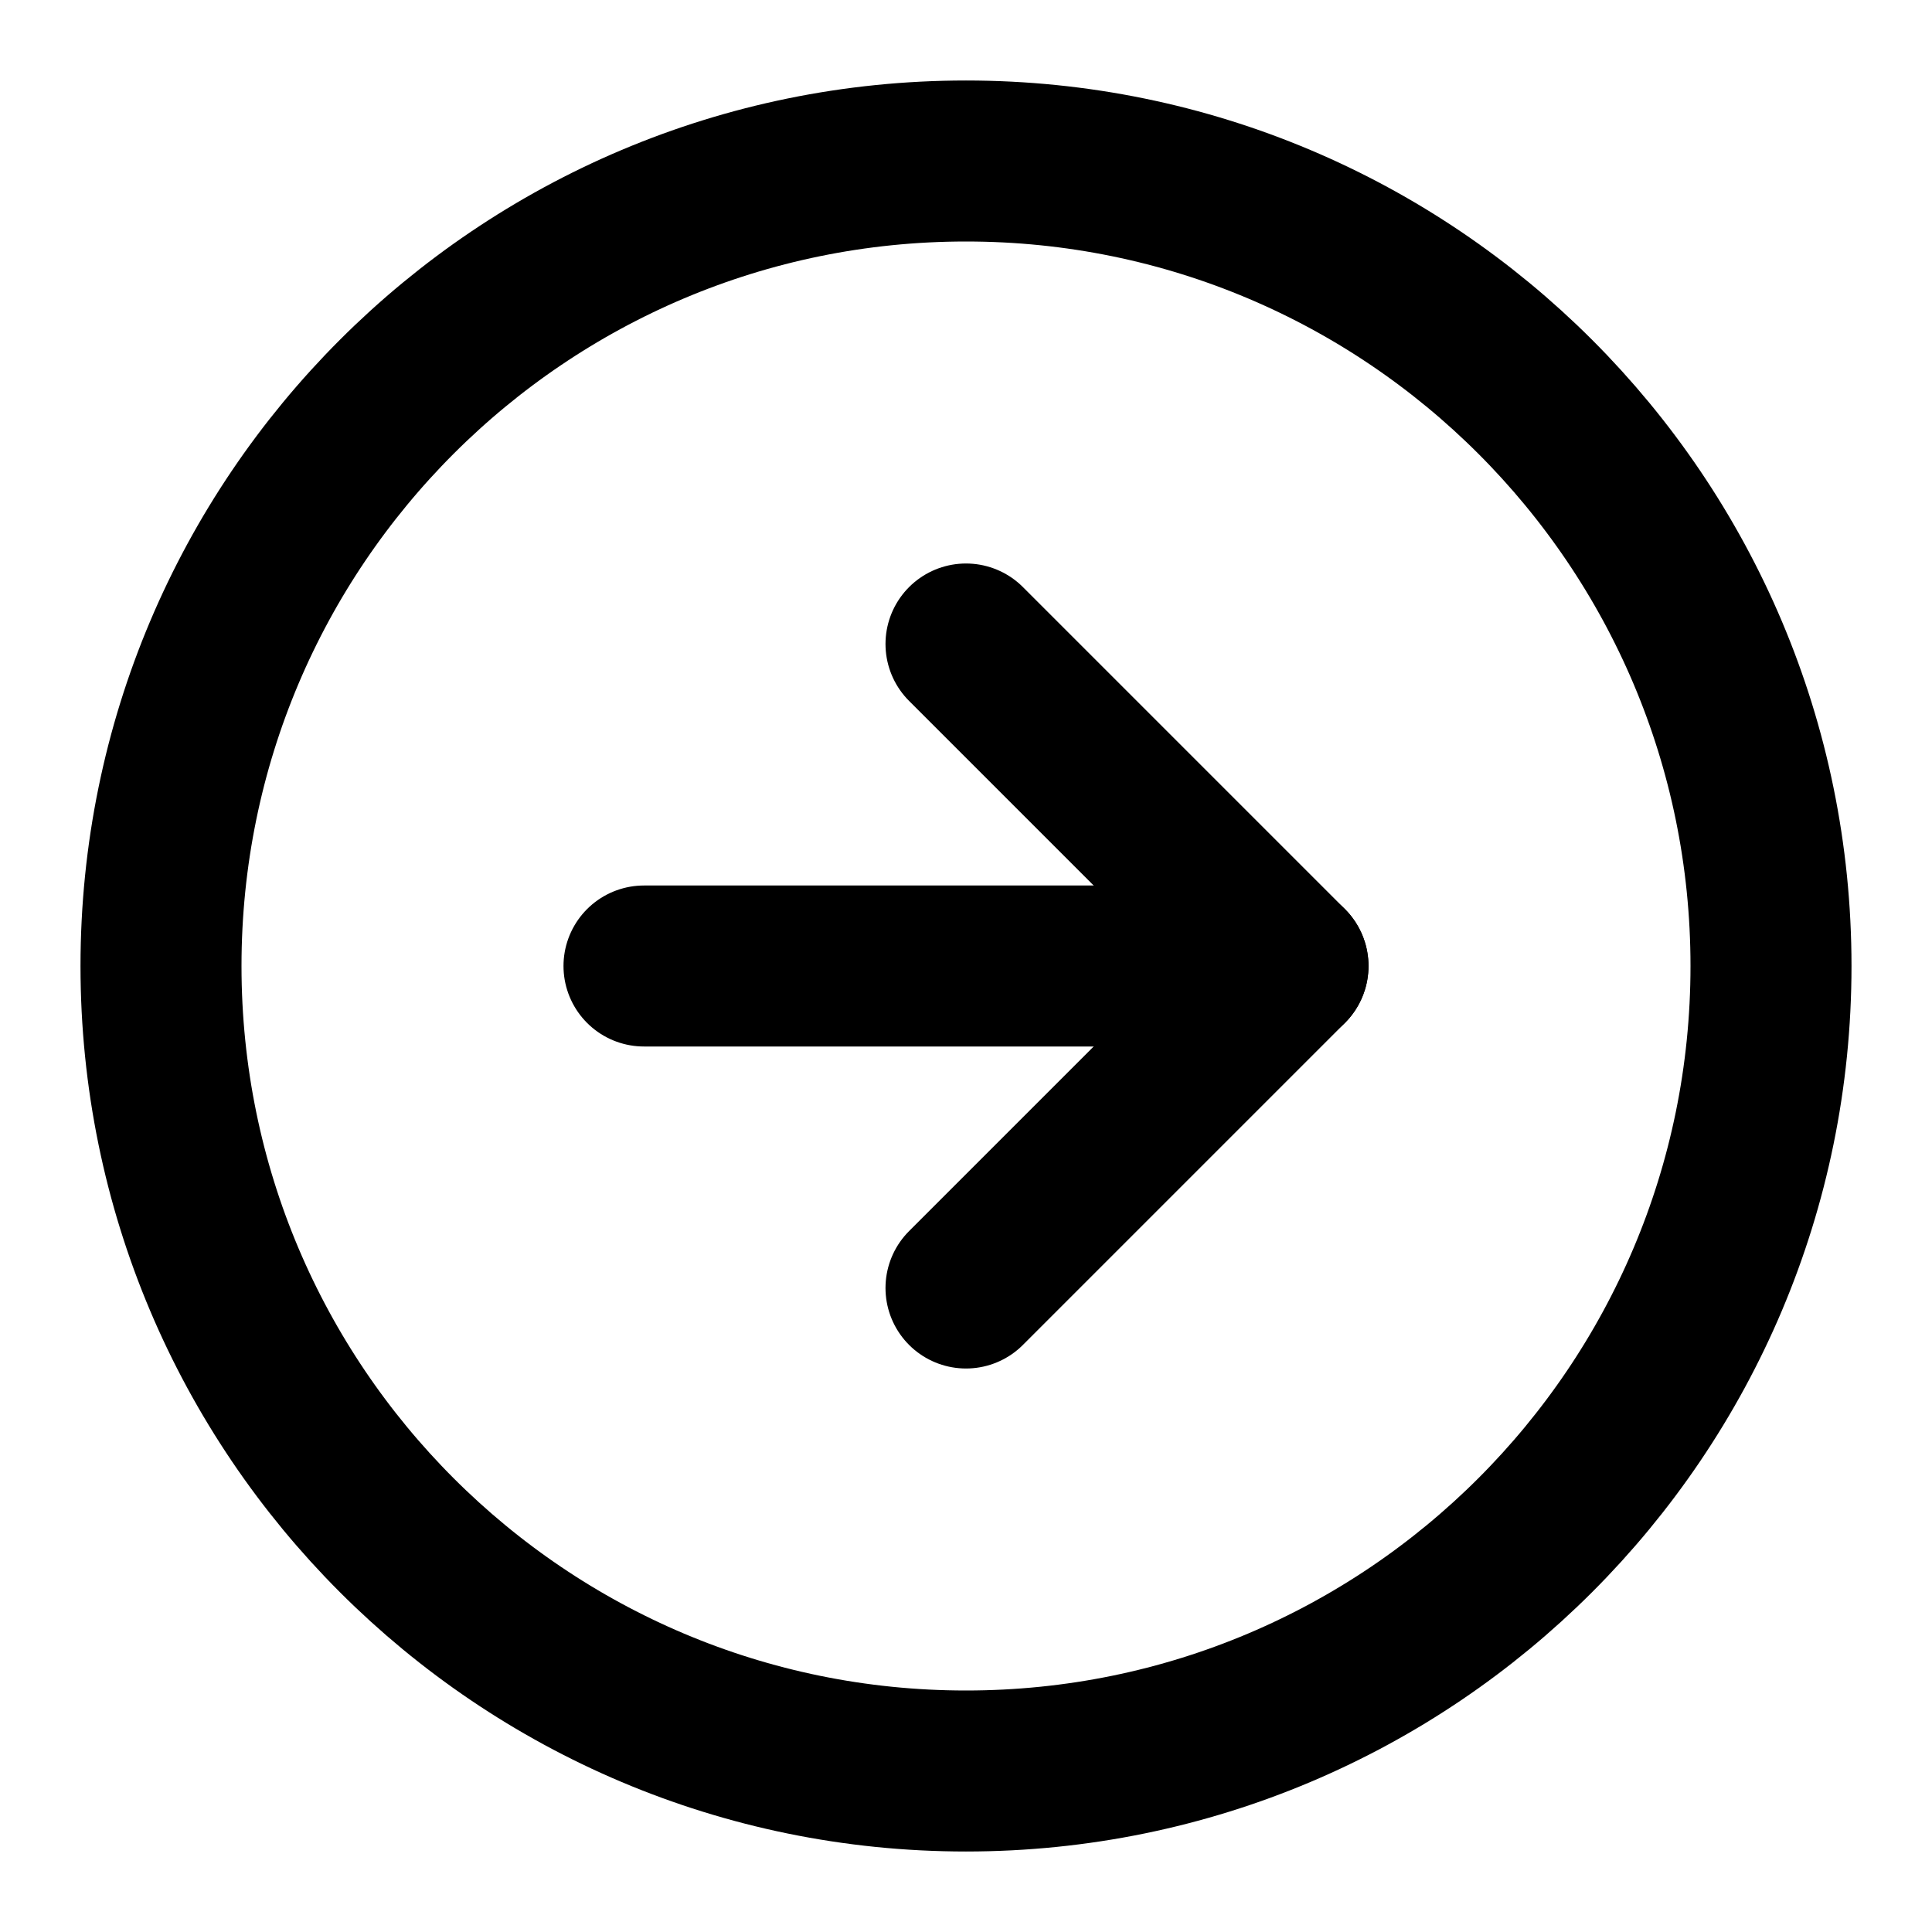
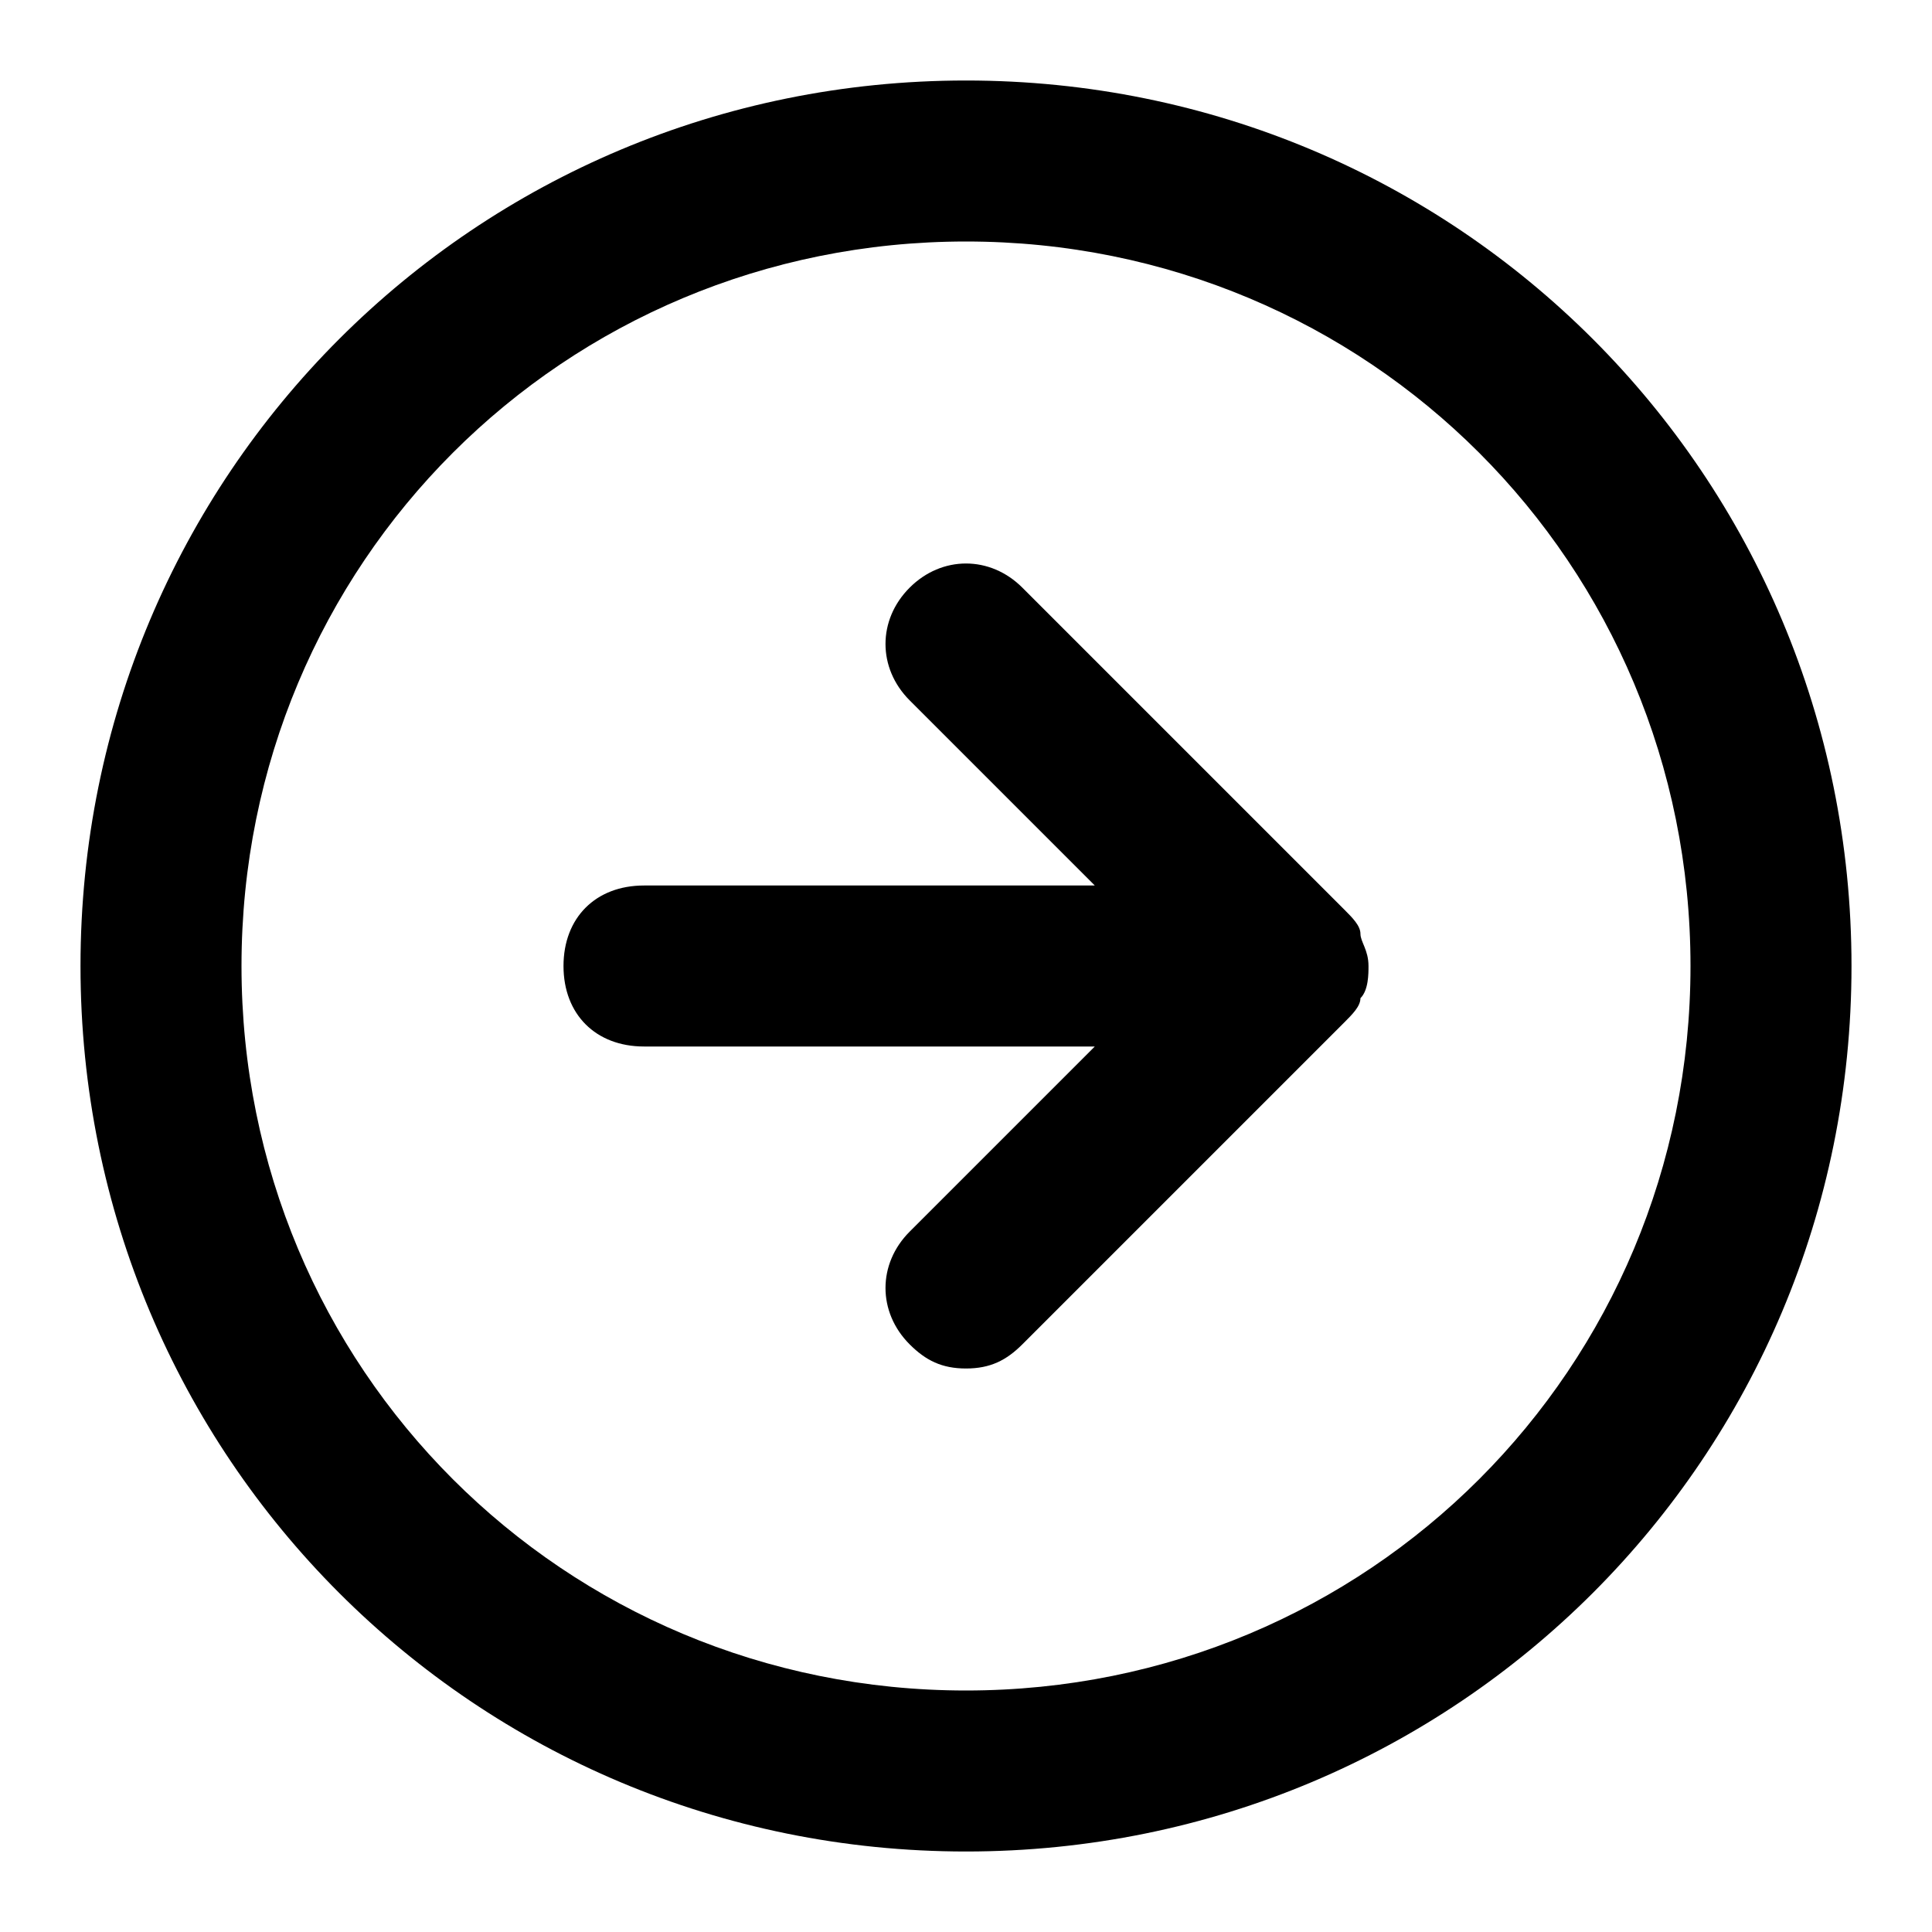
- <svg xmlns="http://www.w3.org/2000/svg" width="24" height="24" viewBox="0 0 24 24" fill="none" stroke="currentColor" stroke-width="2" stroke-linecap="round" stroke-linejoin="round">
-   <circle cx="12" cy="12" r="10" />
-   <polyline points="12 16 16 12 12 8" />
-   <line x1="8" y1="12" x2="16" y2="12" />
+ <svg xmlns="http://www.w3.org/2000/svg" viewBox="0 0 24 24">
+   <path d="M12 23C5.9 23 1 18.1 1 12S5.9 1 12 1s11 4.9 11 11-4.9 11-11 11zm0-20c-5 0-9 4-9 9s4 9 9 9 9-4 9-9-4-9-9-9zm0 14c-.3 0-.5-.1-.7-.3-.4-.4-.4-1 0-1.4l2.3-2.3H8c-.6 0-1-.4-1-1s.4-1 1-1h5.6l-2.3-2.3c-.4-.4-.4-1 0-1.4s1-.4 1.4 0l4 4c.1.1.2.2.2.3 0 .1.1.2.1.4 0 .1 0 .3-.1.4 0 .1-.1.2-.2.3l-4 4c-.2.2-.4.3-.7.3z" />
</svg>
